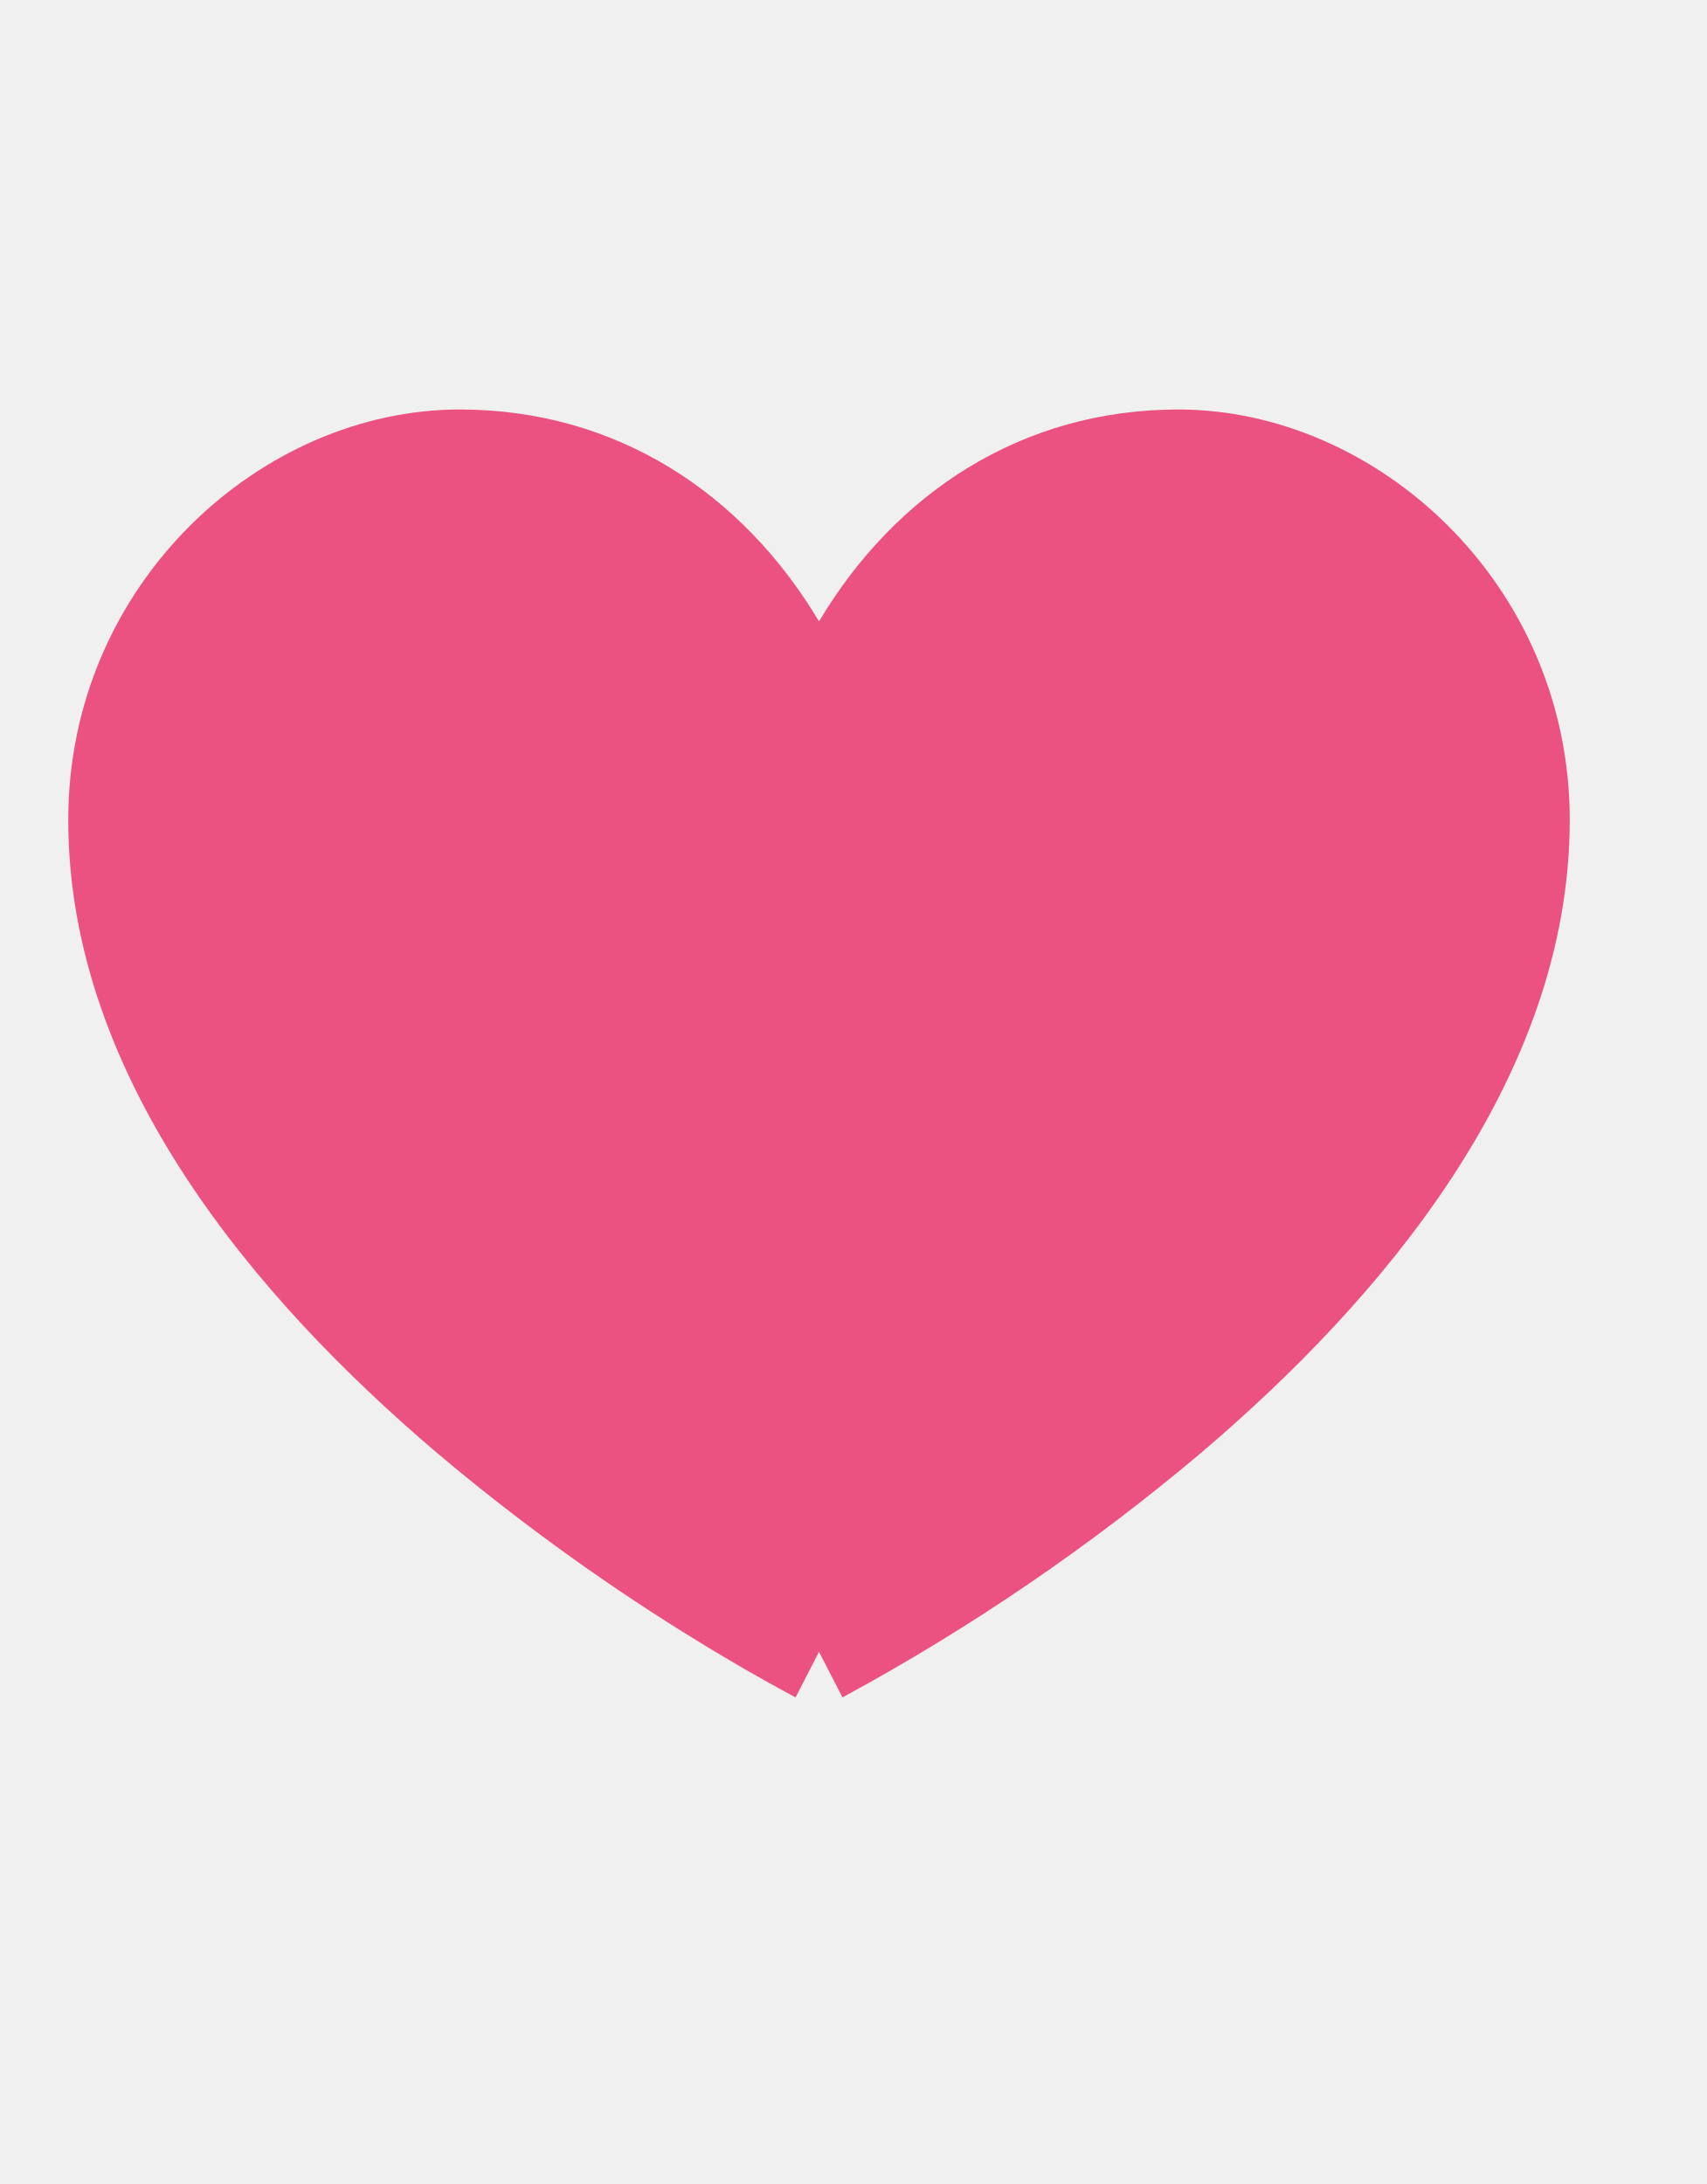
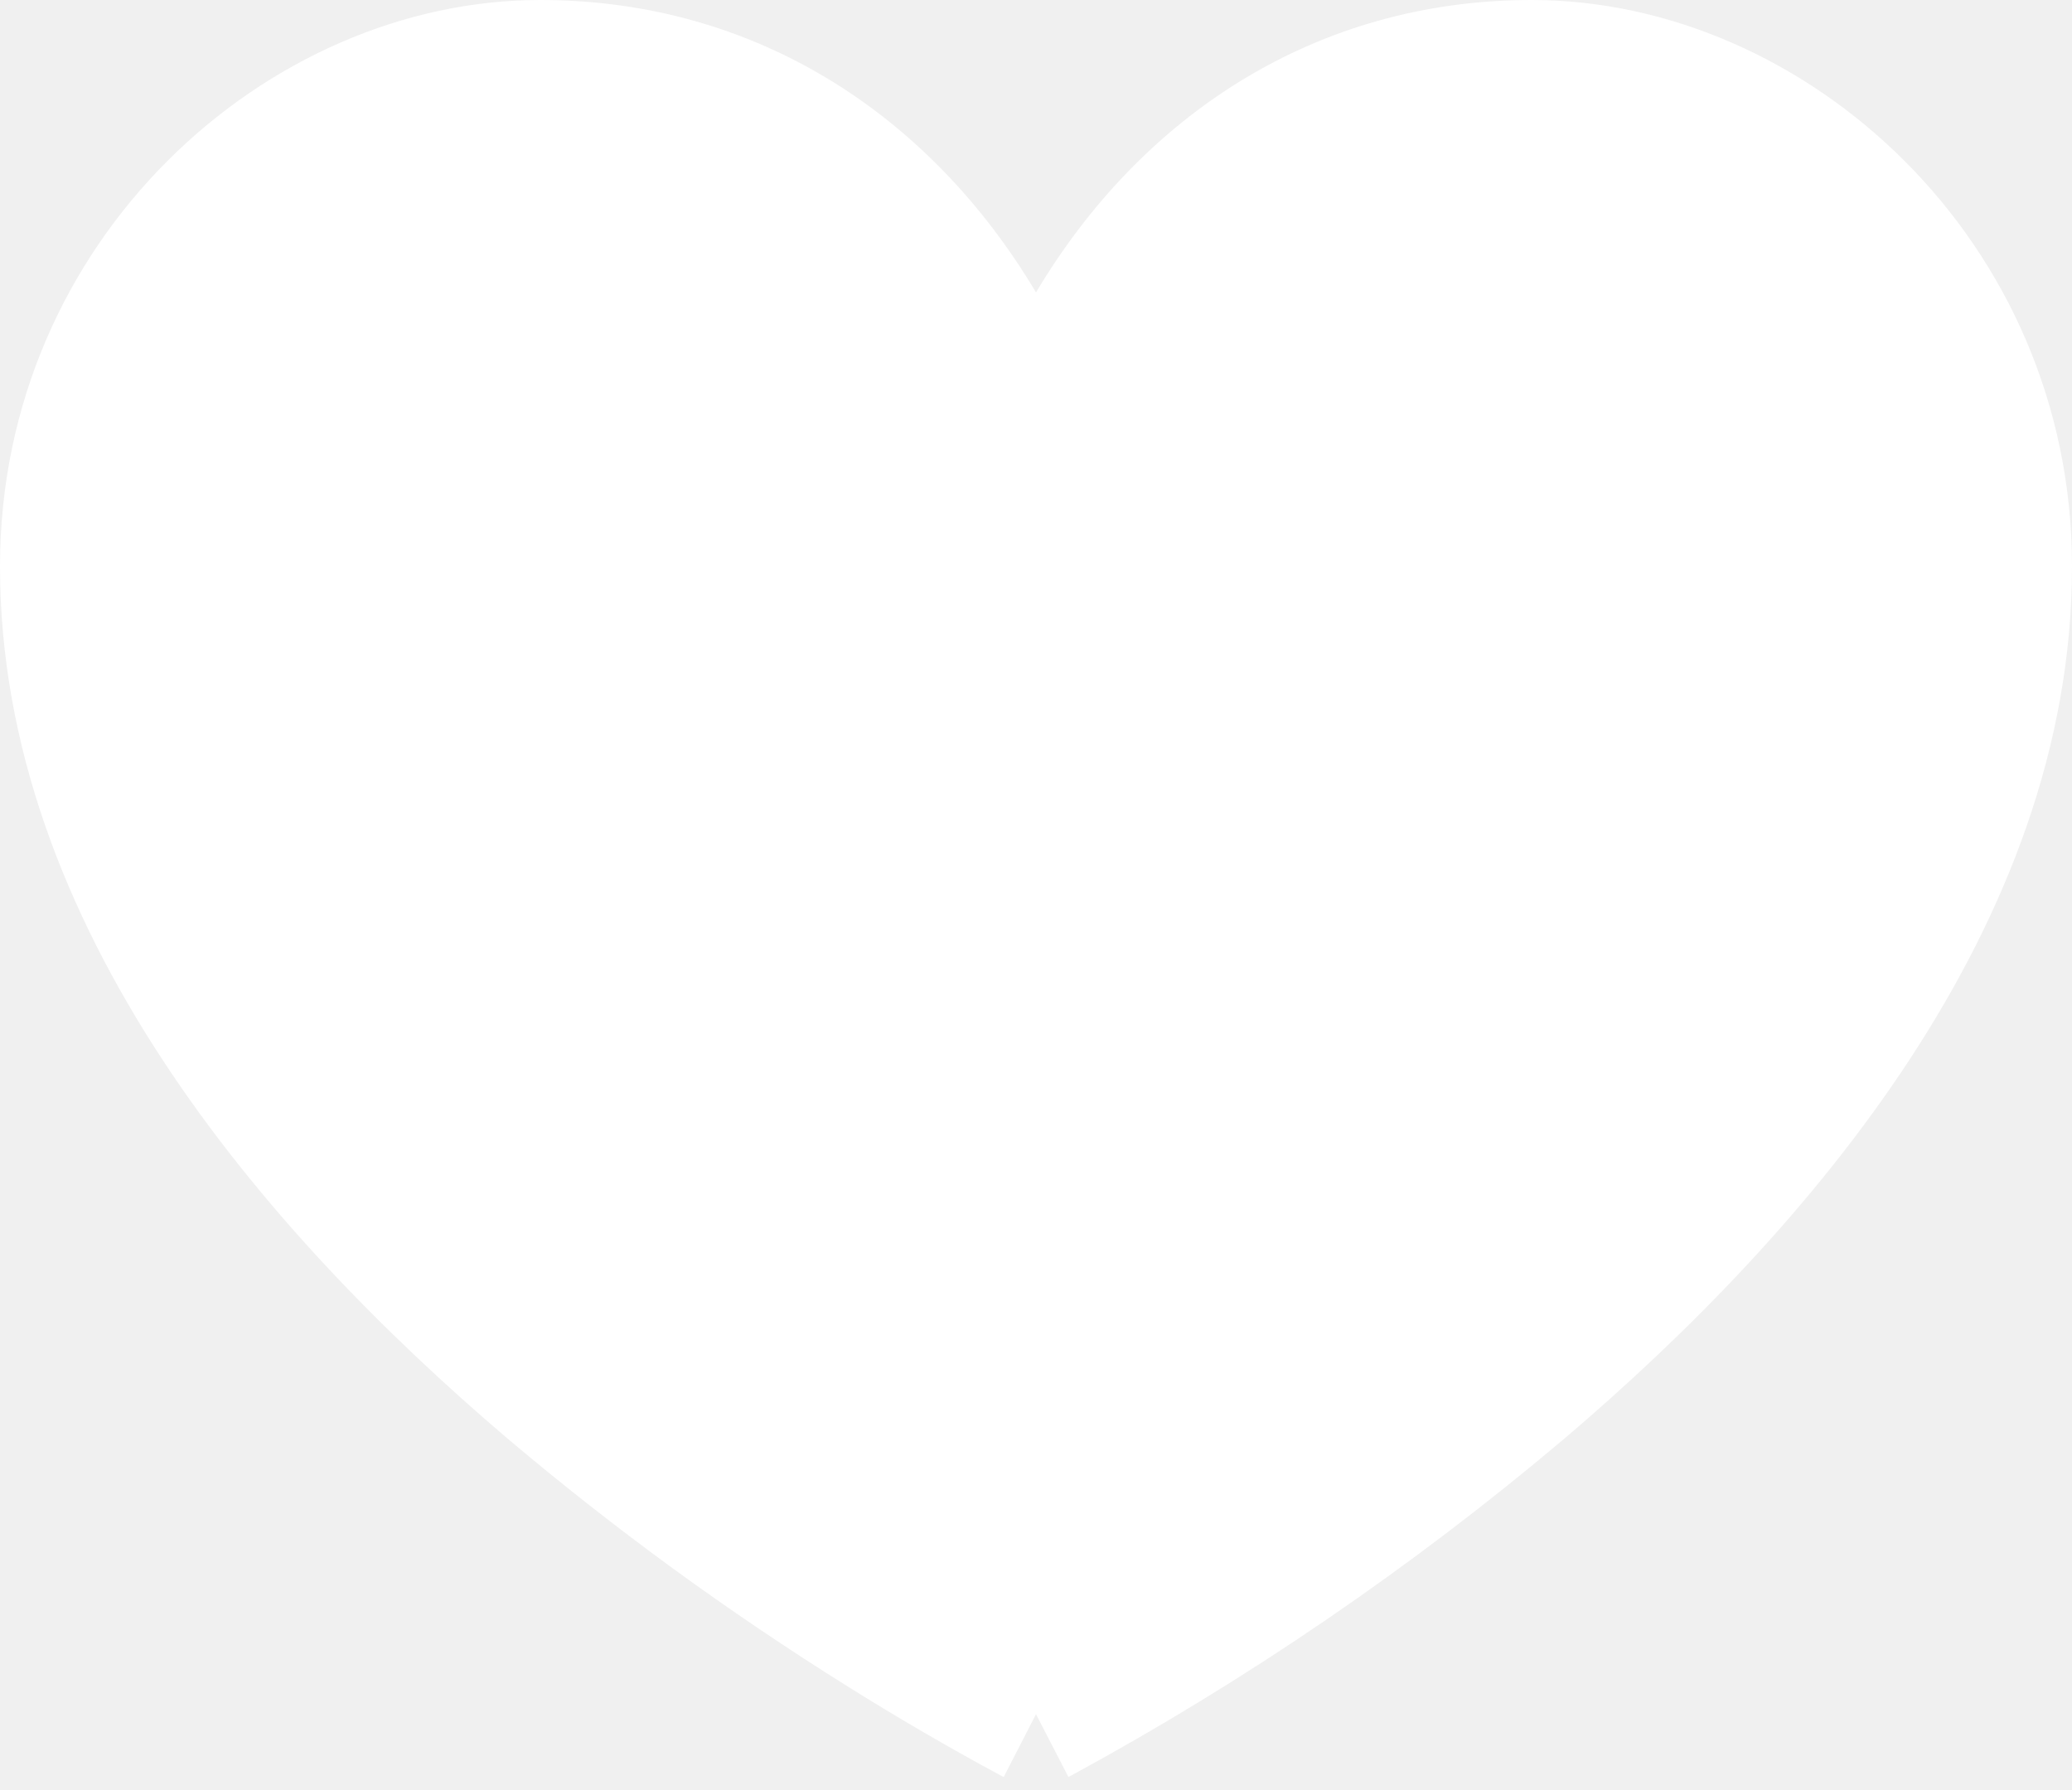
- <svg xmlns="http://www.w3.org/2000/svg" viewBox="0 0 25 32" version="1.1">
-   <g id="⌝-Style-Guide" stroke="none" stroke-width="1" fill="none" fill-rule="evenodd">
-     <g id="Style-Guide" transform="translate(-3524, -281)" fill="#EB5281" fill-rule="nonzero">
-       <g id="Icons" transform="translate(3296.285, 277.3099)">
-         <g id="Icon/Heart-Filled" transform="translate(227.7152, 3.690051)">
-           <path d="M1,12.013 C1,8.553 3.829,6 6.736,6 C9.03,6 10.881,7.226 12,9.105 C13.12,7.226 14.97,6 17.264,6 C20.17,6 23,8.552 23,12.014 C23,15.832 20.199,19.074 17.611,21.276 C15.993,22.643 14.239,23.841 12.378,24.852 L12.353,24.865 L12.346,24.868 L12.344,24.869 L12,24.203 L11.657,24.87 L11.654,24.868 L11.647,24.865 L11.622,24.852 C11.071,24.555 10.53,24.24 10,23.908 C8.735,23.118 7.528,22.239 6.389,21.276 C3.8,19.073 1,15.832 1,12.014 L1,12.013 Z" id="Fill" />
-         </g>
-       </g>
-     </g>
-   </g>
+ <svg xmlns="http://www.w3.org/2000/svg" height="19" viewBox="0 0 22 19" width="22">
+   <path d="m1 9.013c0-3.46 2.829-6.013 5.736-6.013 2.294 0 4.145 1.226 5.264 3.105 1.12-1.879 2.97-3.105 5.264-3.105 2.906 0 5.736 2.552 5.736 6.014 0 3.818-2.801 7.06-5.389 9.262-1.618 1.367-3.372 2.565-5.233 3.576l-.025.013-.007.003-.002.001-.344-.666-.343.667-.003-.002-.007-.003-.025-.013c-.551-.297-1.092-.612-1.622-.944-1.265-.79-2.472-1.669-3.611-2.632-2.589-2.203-5.389-5.444-5.389-9.262z" fill="#fff" transform="translate(-1 -3)" />
</svg>
